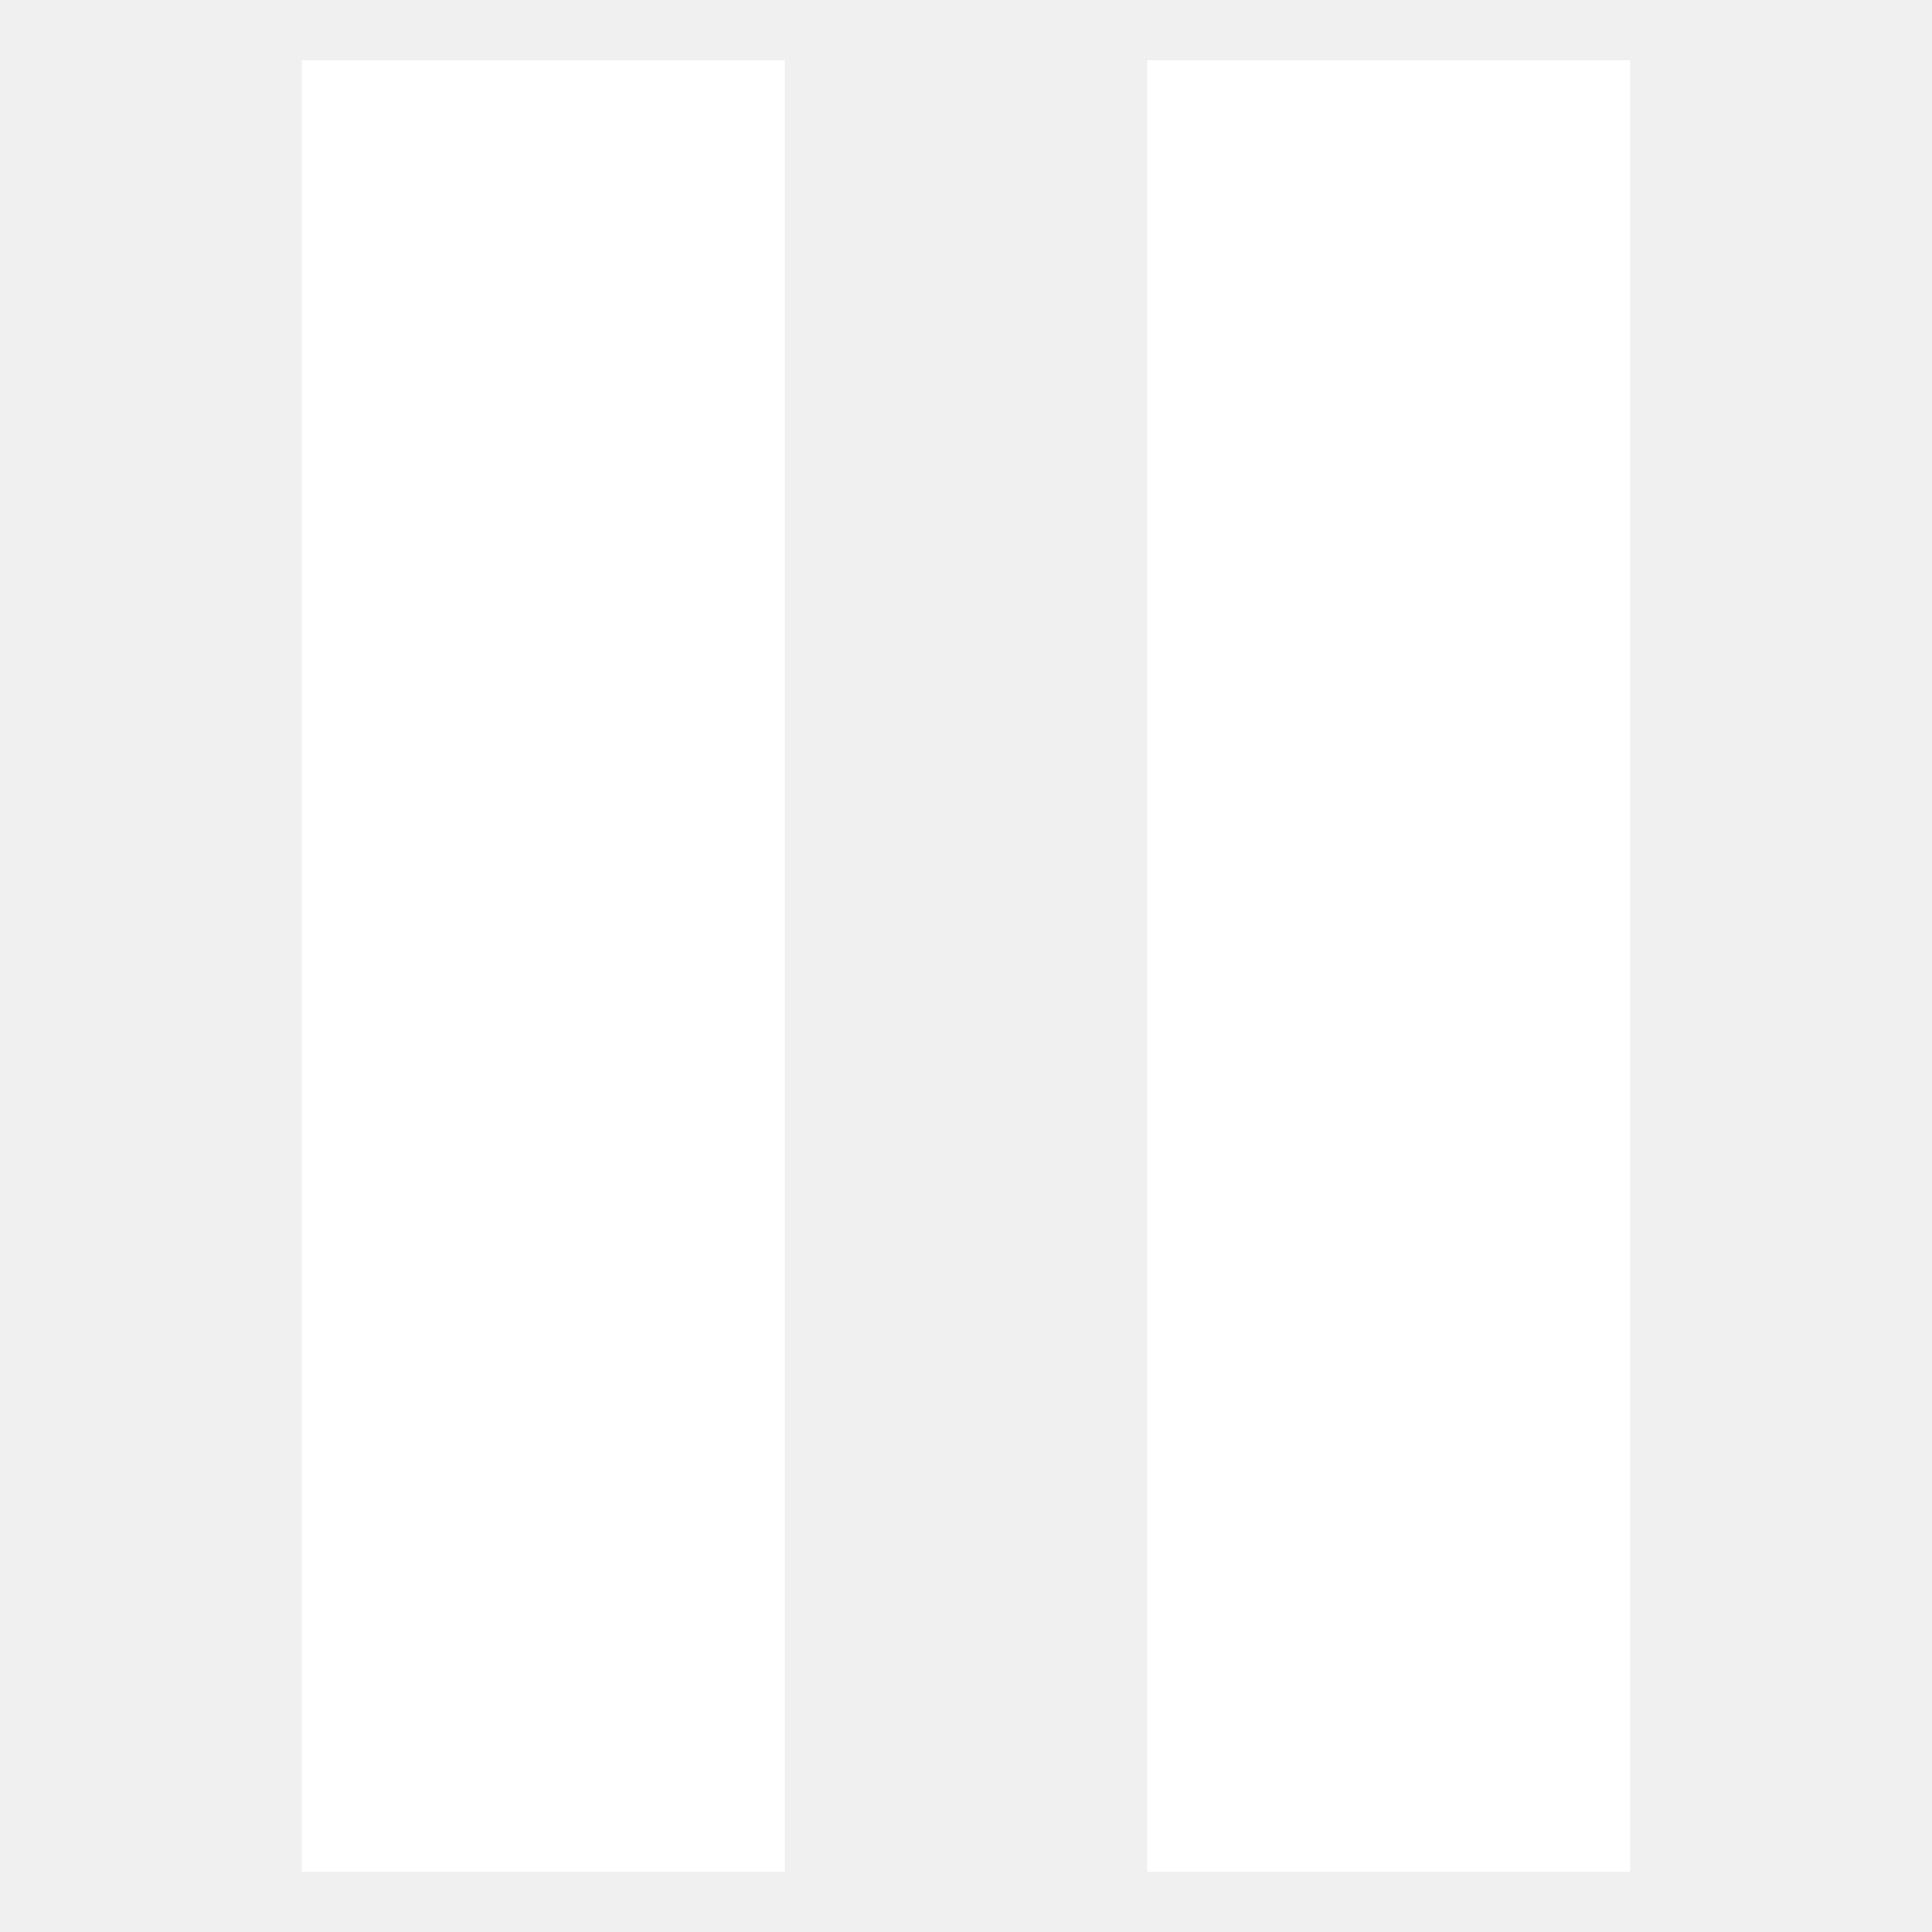
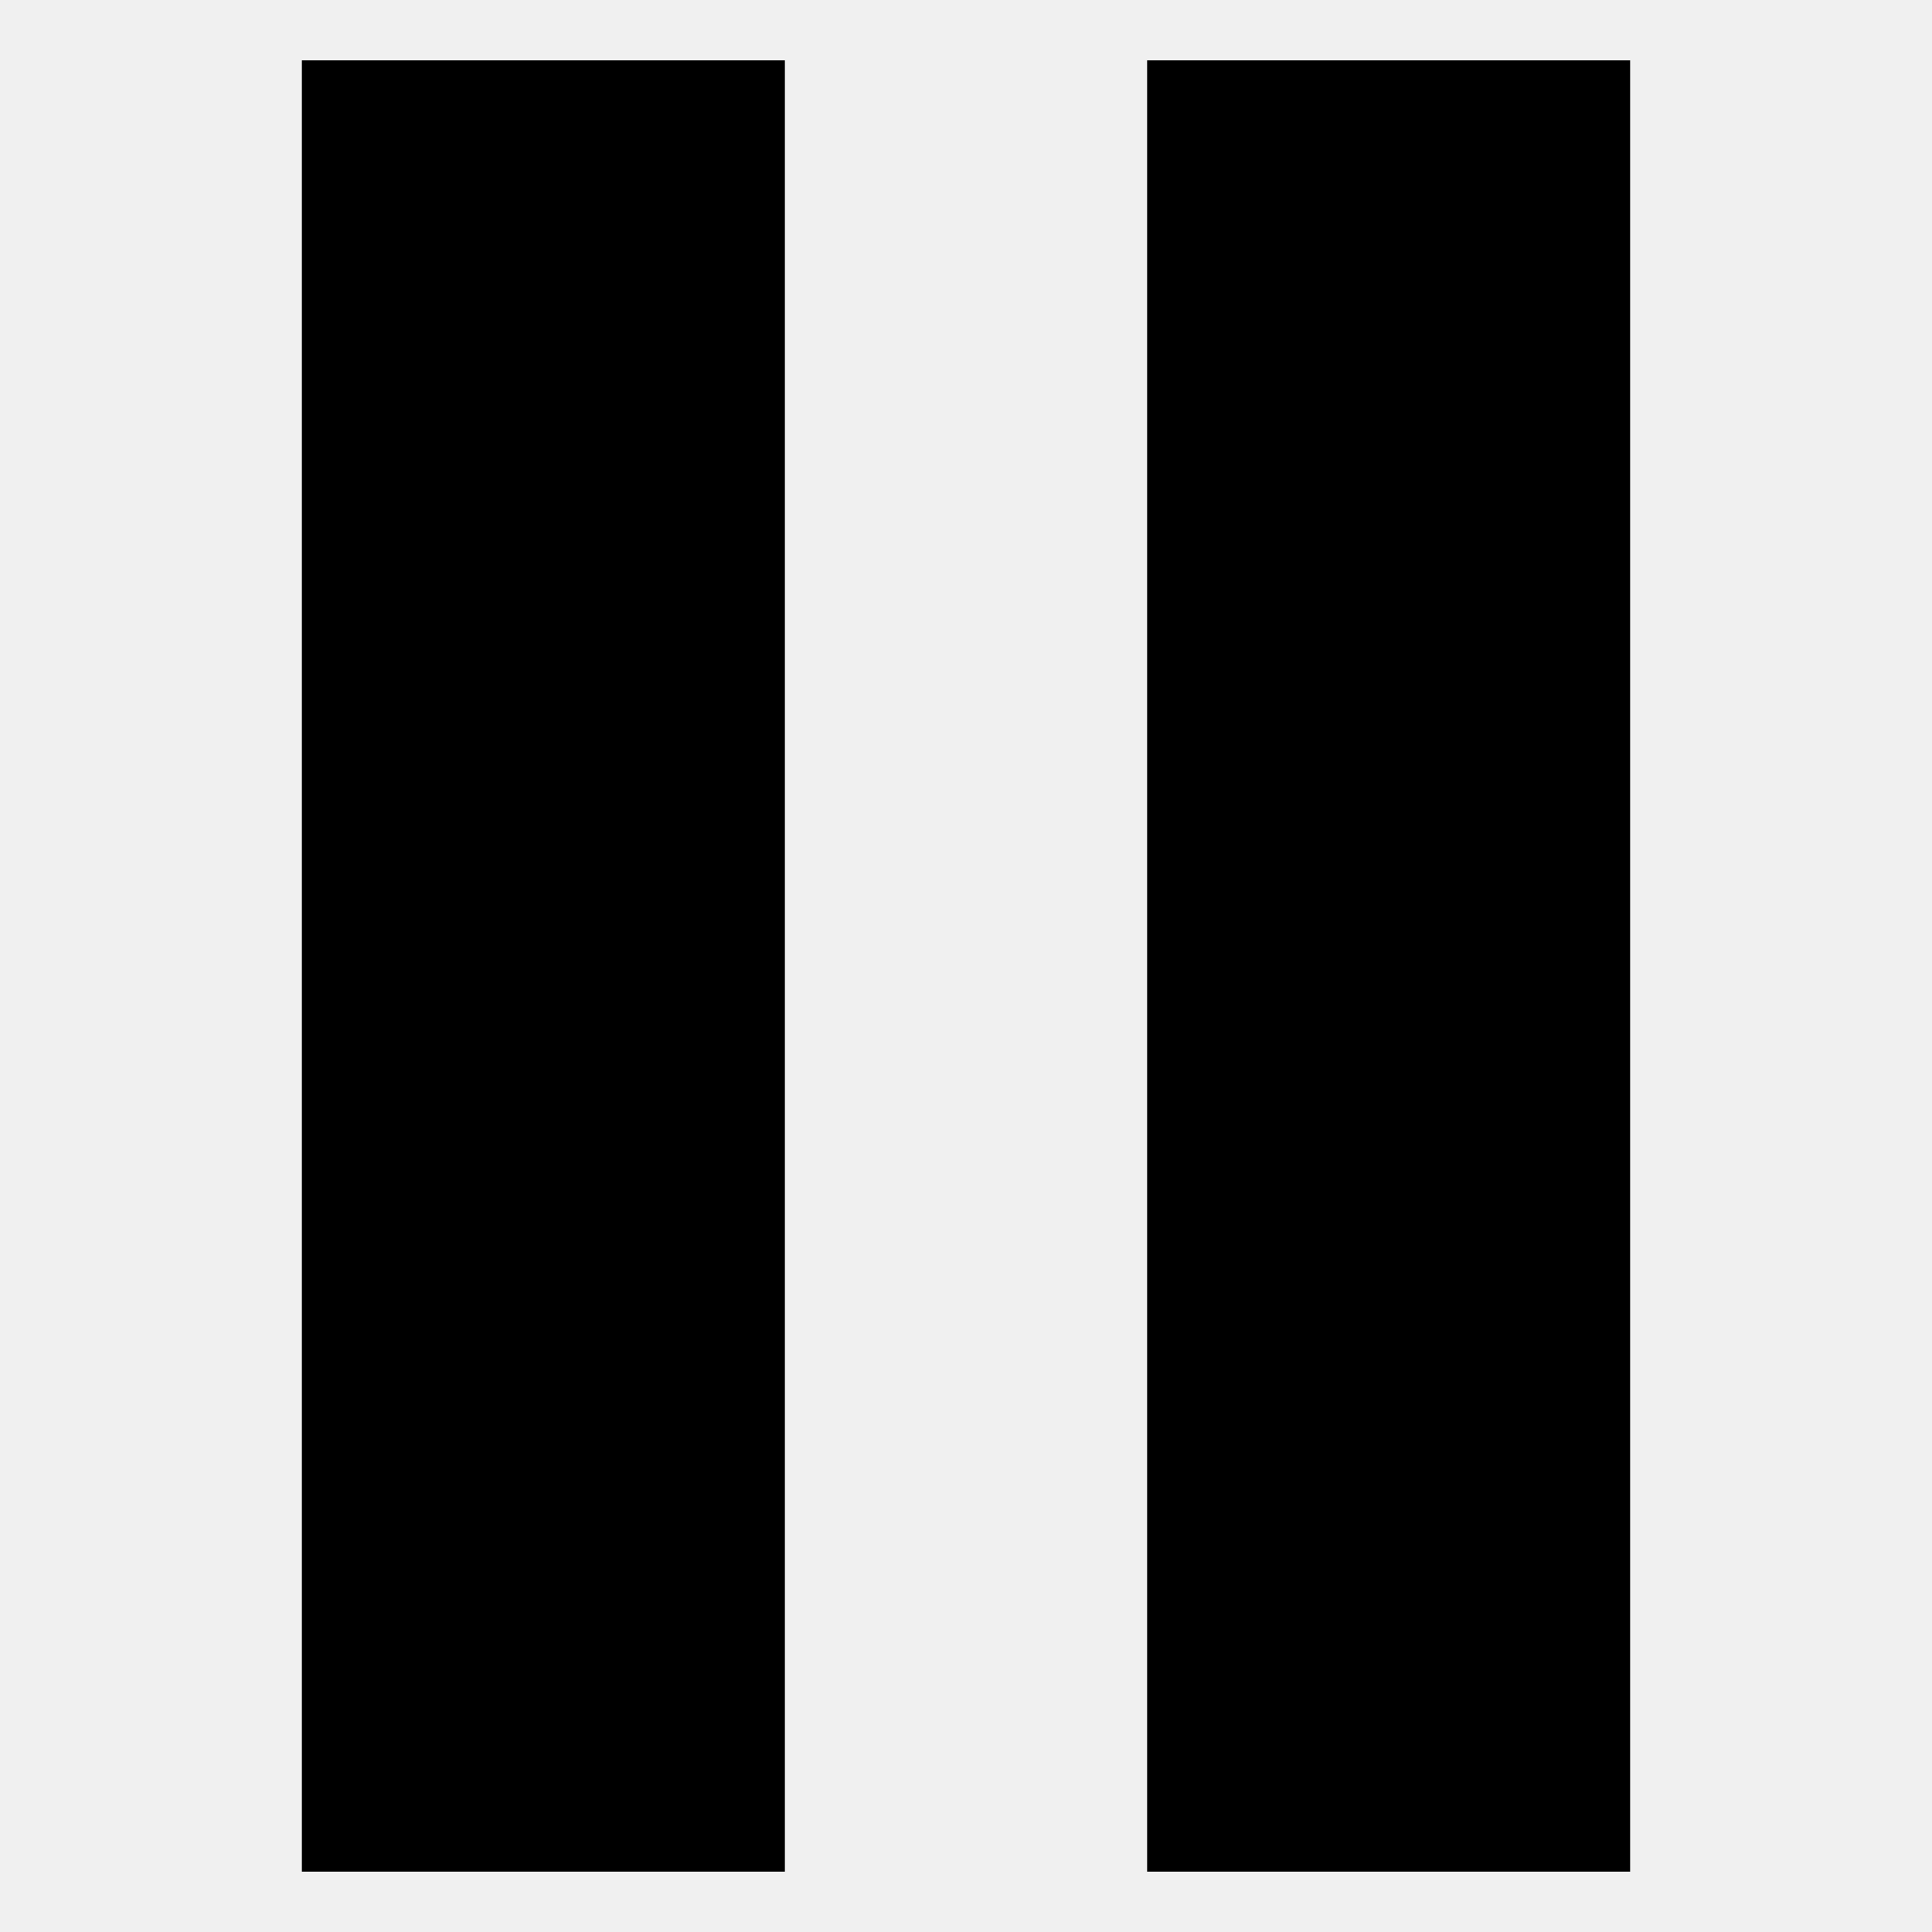
<svg xmlns="http://www.w3.org/2000/svg" width="100%" height="100%" viewBox="0 0 256 256" version="1.1" xml:space="preserve" style="fill-rule:evenodd;clip-rule:evenodd;stroke-linejoin:round;stroke-miterlimit:2;">
+   <style>
+      .cls {
+         fill: #000;
+       }
+       @media (prefers-color-scheme: dark) {
+         .cls {
+           fill: #fff;
+         }
+       }
+     </style>
  <g transform="matrix(1,0,0,1,8,0)">
-     <rect x="32" y="8" width="64" height="240" style="fill:white;" />
+     <rect x="32" y="8" width="64" height="240" class="cls" />
  </g>
  <g transform="matrix(1,0,0,1,120,0)">
-     <rect x="32" y="8" width="64" height="240" style="fill:white;" />
+     <rect x="32" y="8" width="64" height="240" class="cls" />
  </g>
</svg>
